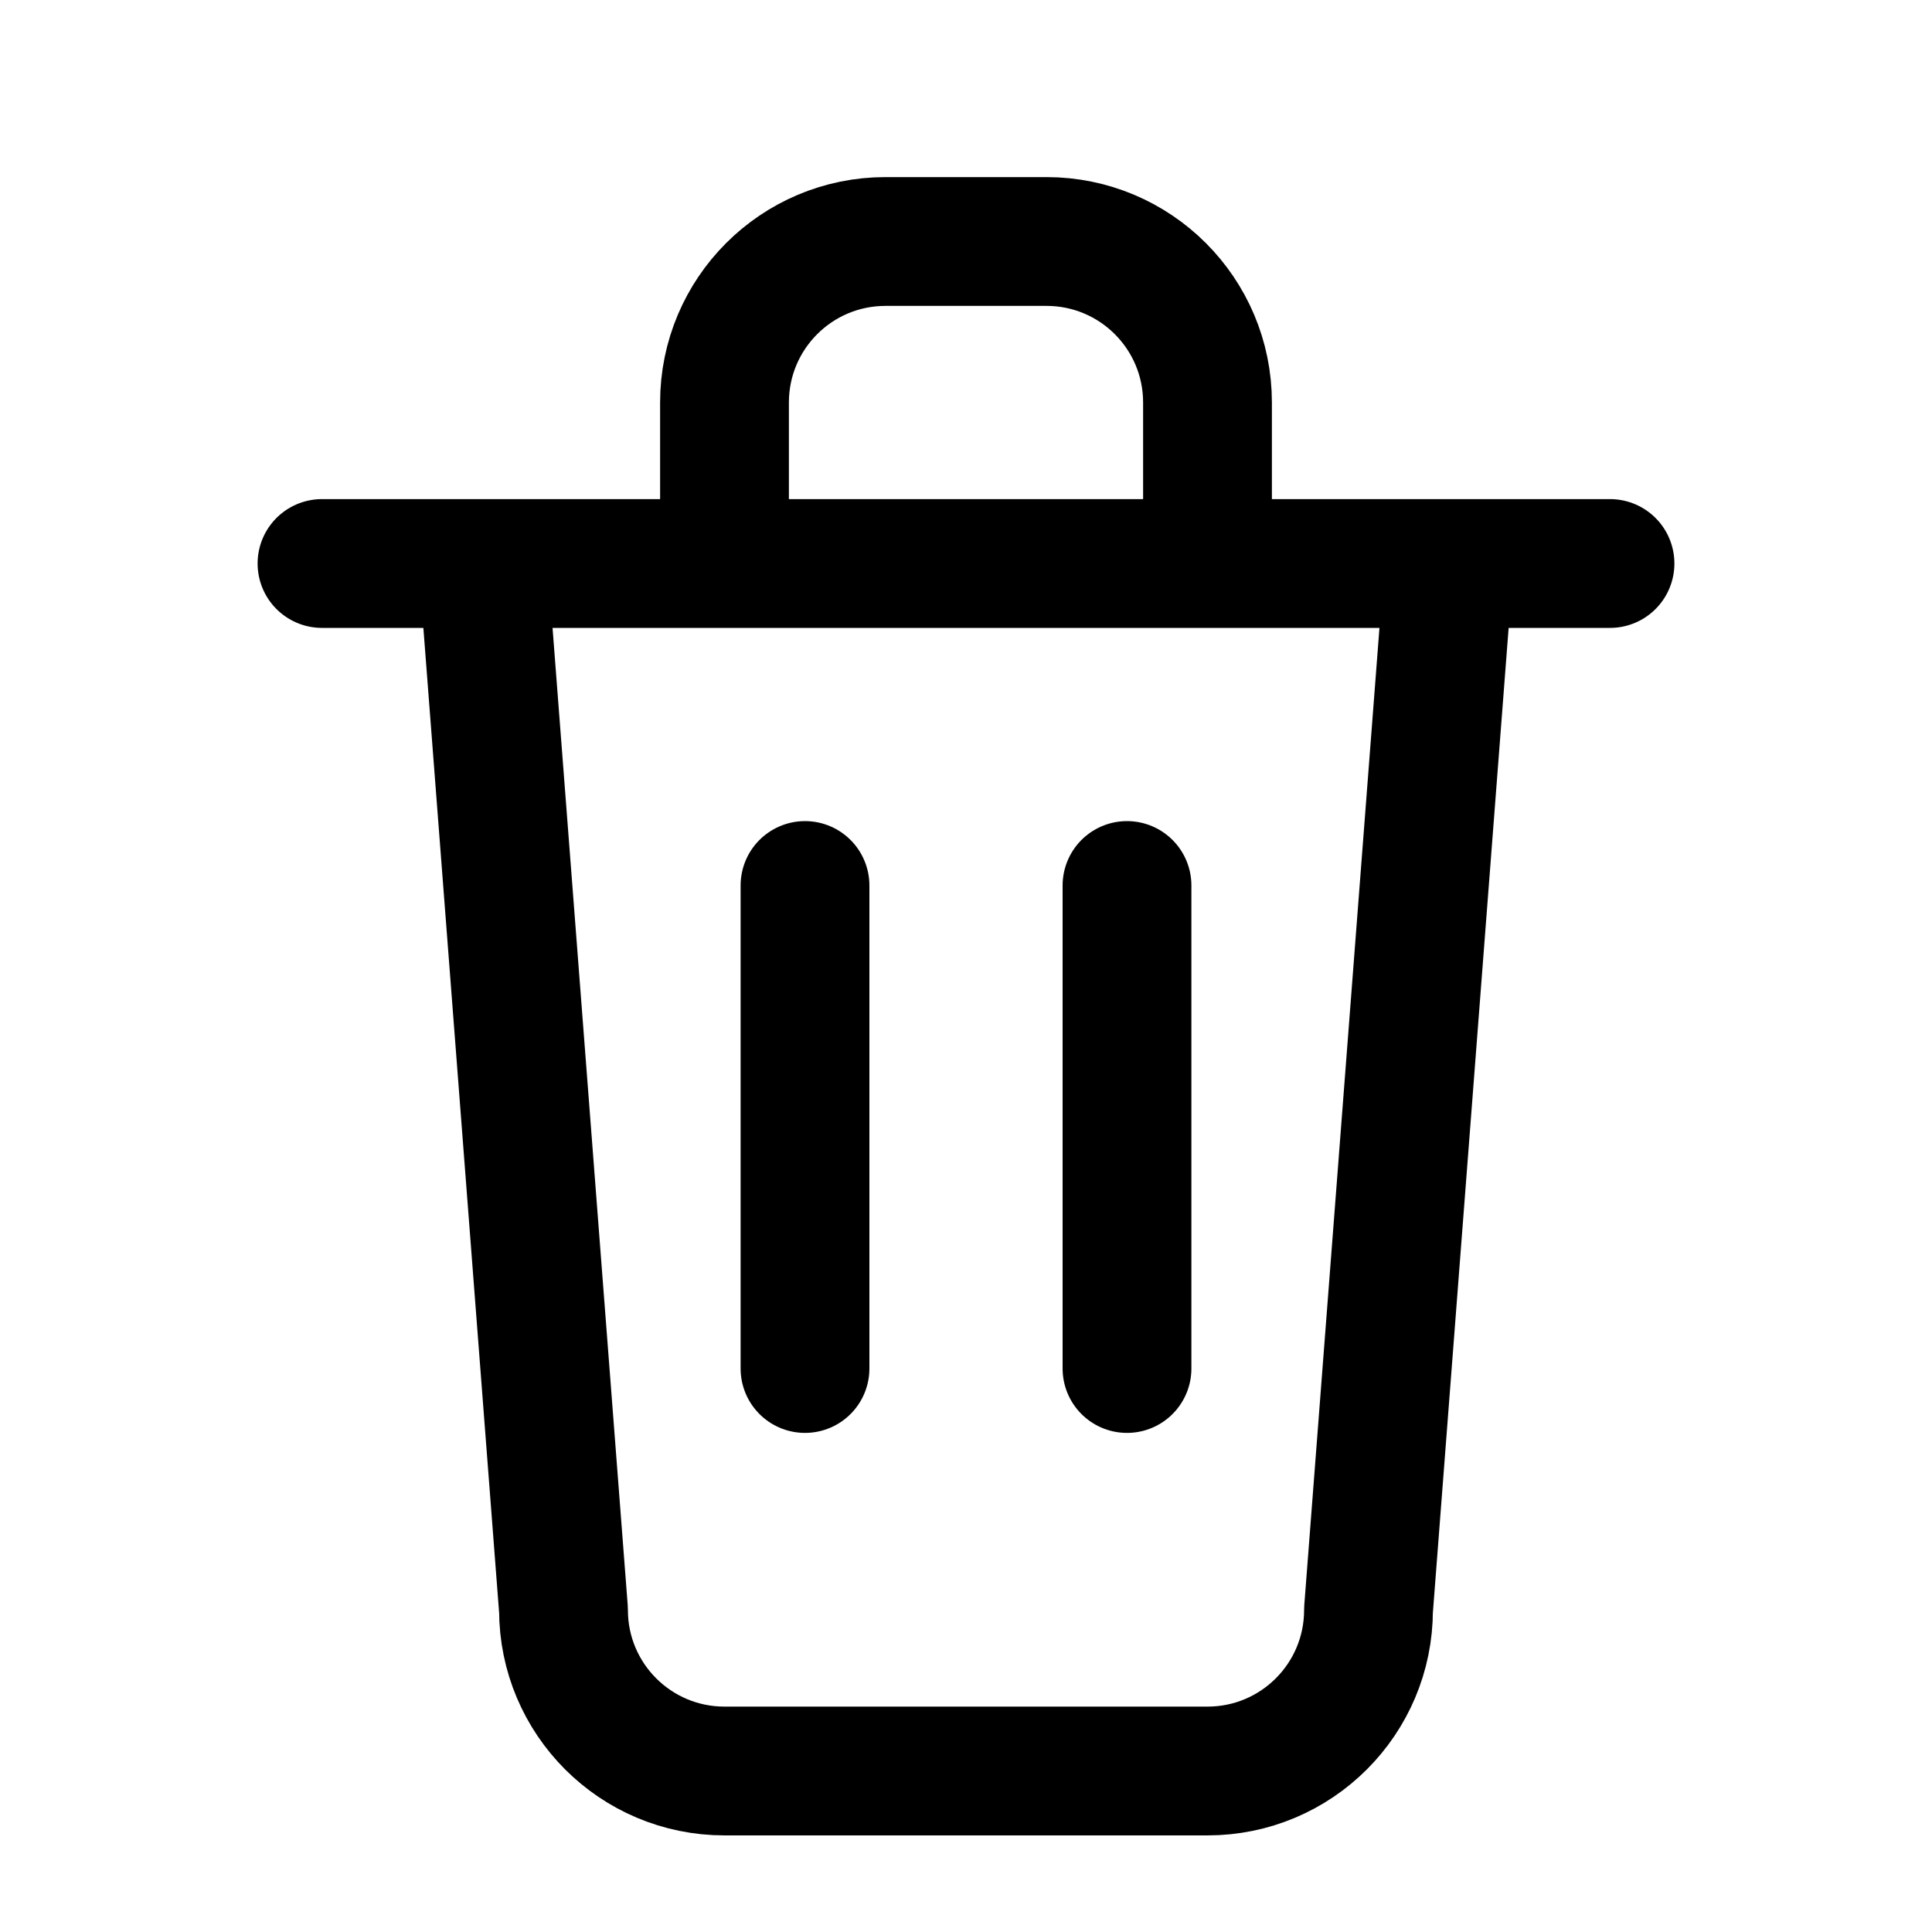
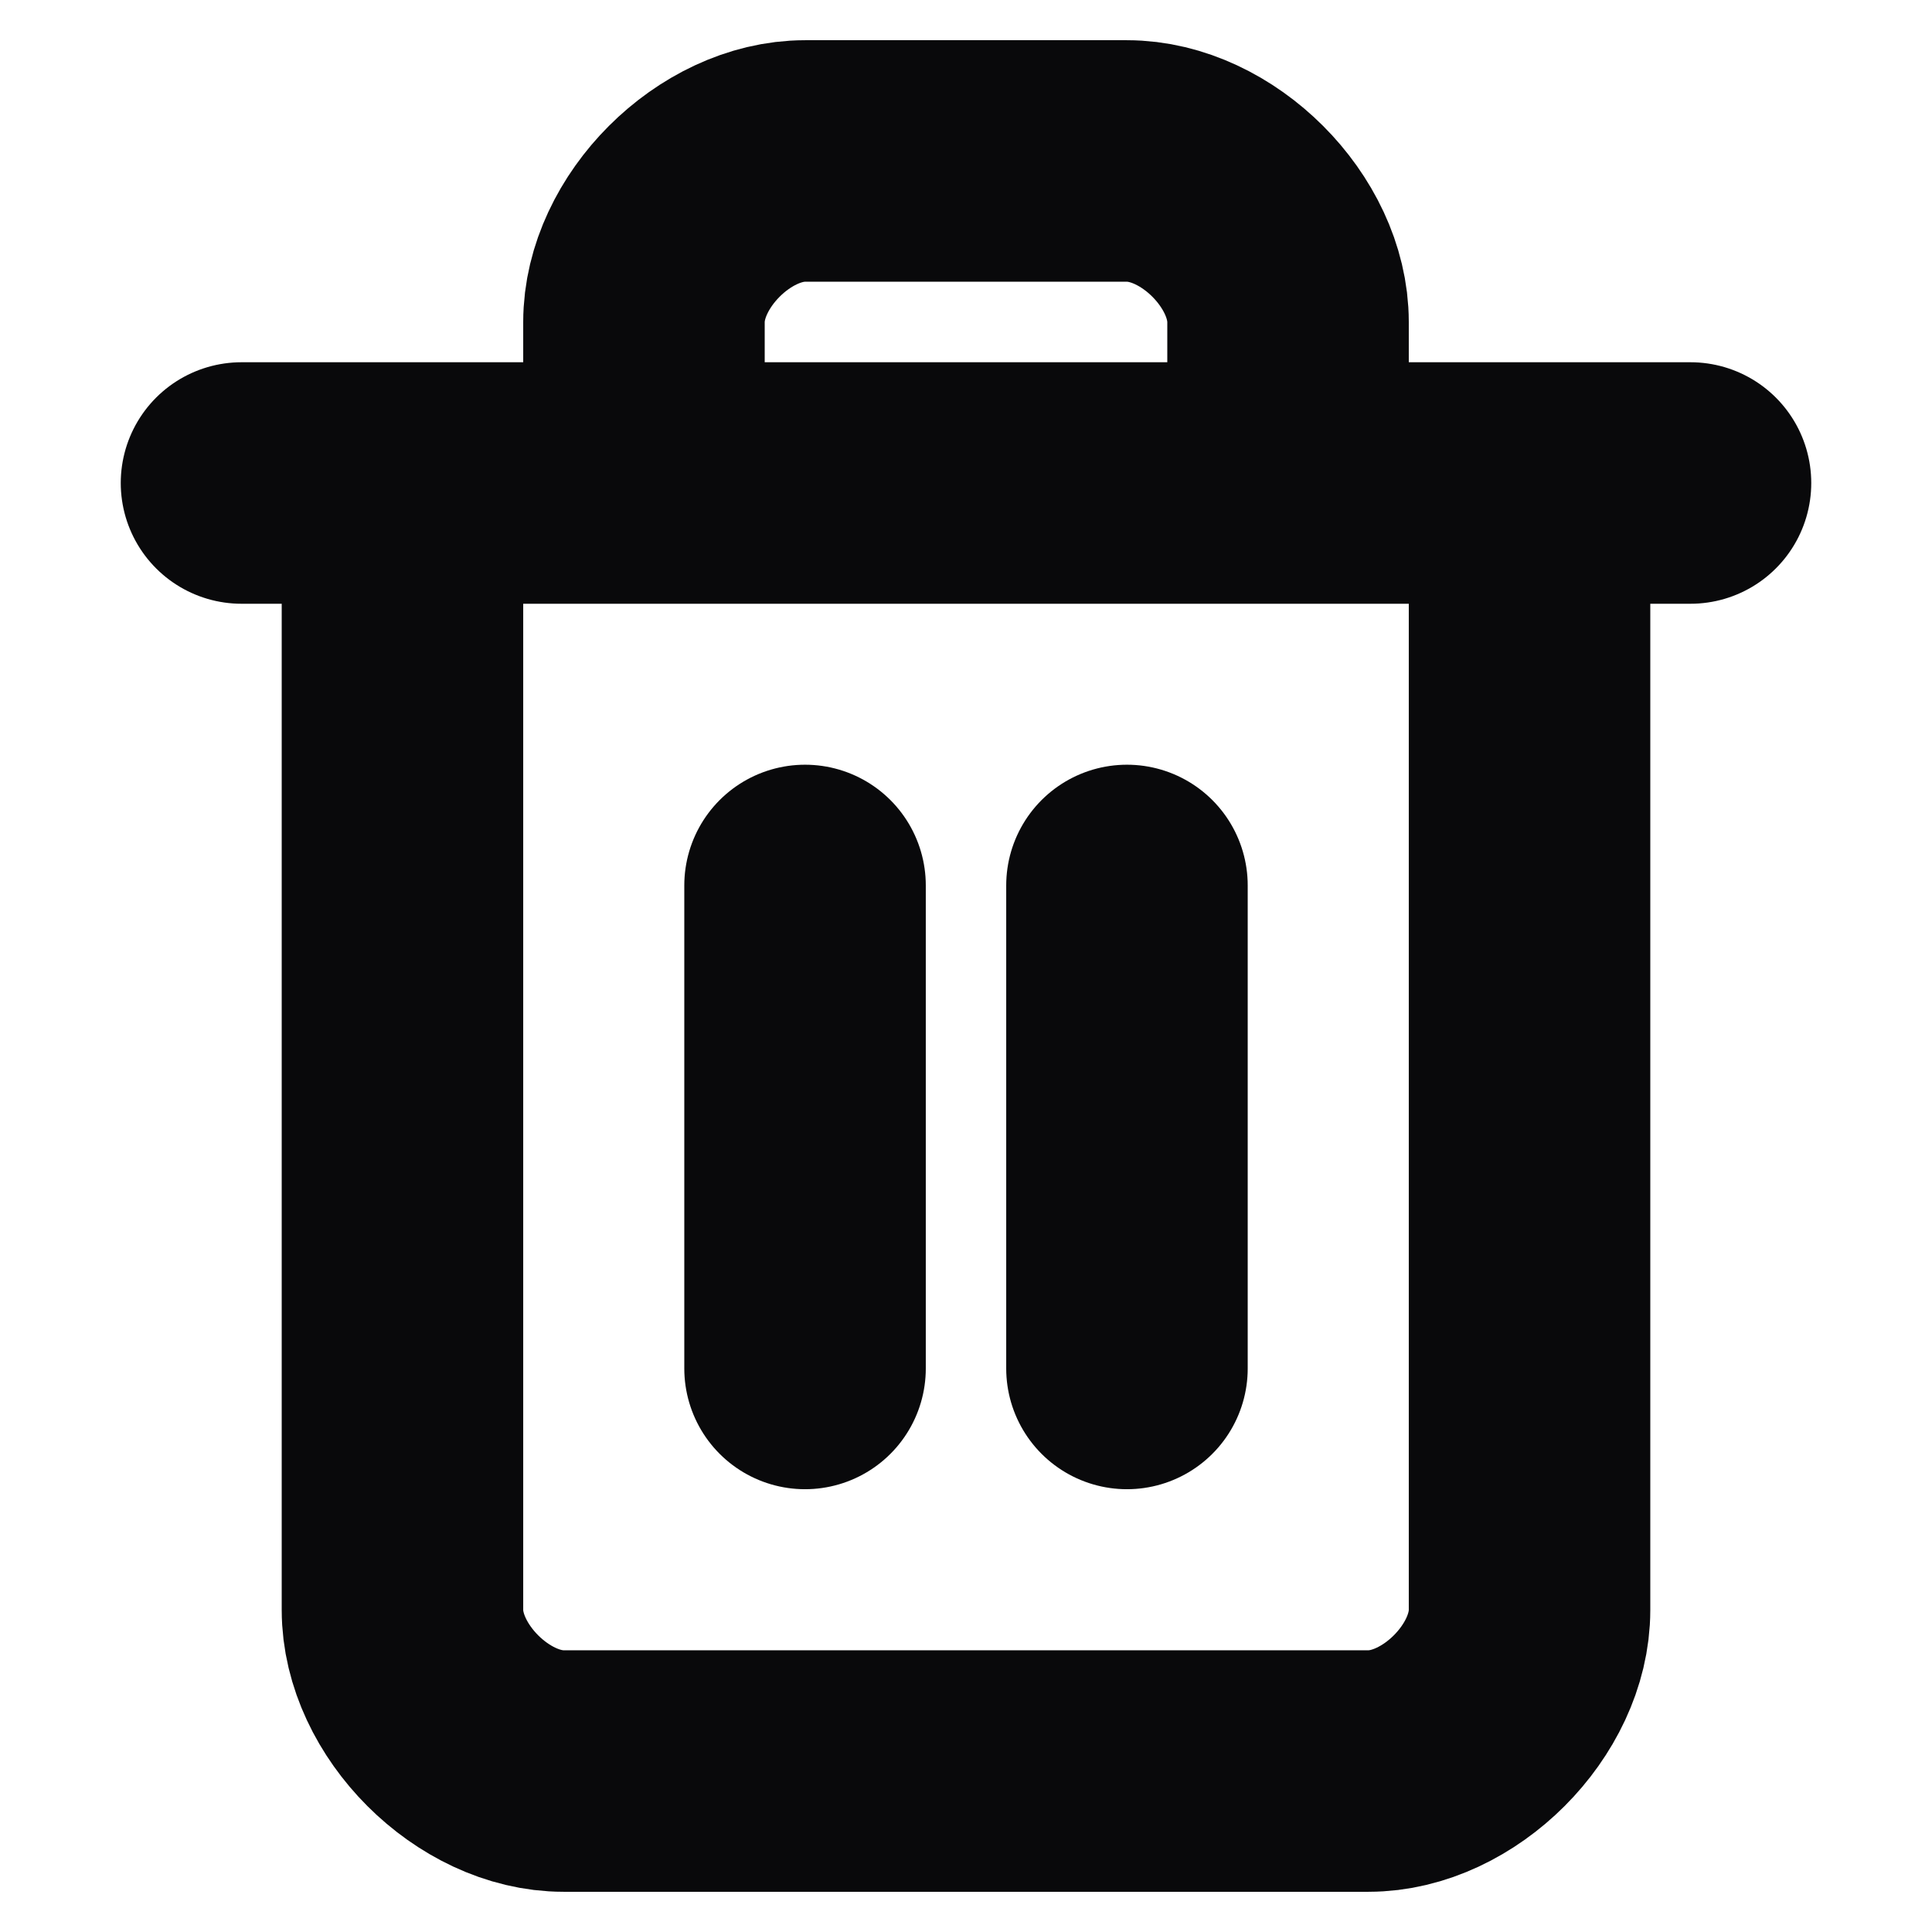
- <svg xmlns="http://www.w3.org/2000/svg" width="24" height="24" viewBox="0 0 24 24" fill="none">
-   <path d="M4 7H20M9 7V5C9 3.895 9.895 3 11 3H13C14.105 3 15 3.895 15 5V7M6 7L7 20C7 21.105 7.895 22 9 22H15C16.105 22 17 21.105 17 20L18 7M10 11V17M14 11V17" stroke="#000" stroke-width="1.6" stroke-linecap="round" stroke-linejoin="round" />
+ <svg xmlns="http://www.w3.org/2000/svg" preserveAspectRatio="none" overflow="visible" style="display: block;" width="16" height="16" viewBox="0 0 16 16" fill="none">
+   <g id="Trash-2">
+     <path id="Vector" d="M2 4H14M12.667 4V13.333C12.667 14 12 14.667 11.333 14.667H4.667C4 14.667 3.333 14 3.333 13.333V4M5.333 4V2.667C5.333 2 6 1.333 6.667 1.333H9.333C10 1.333 10.667 2 10.667 2.667V4M6.667 7.333V11.333M9.333 7.333V11.333" stroke="#09090B" stroke-width="2" stroke-linecap="round" stroke-linejoin="round" />
+   </g>
</svg>
